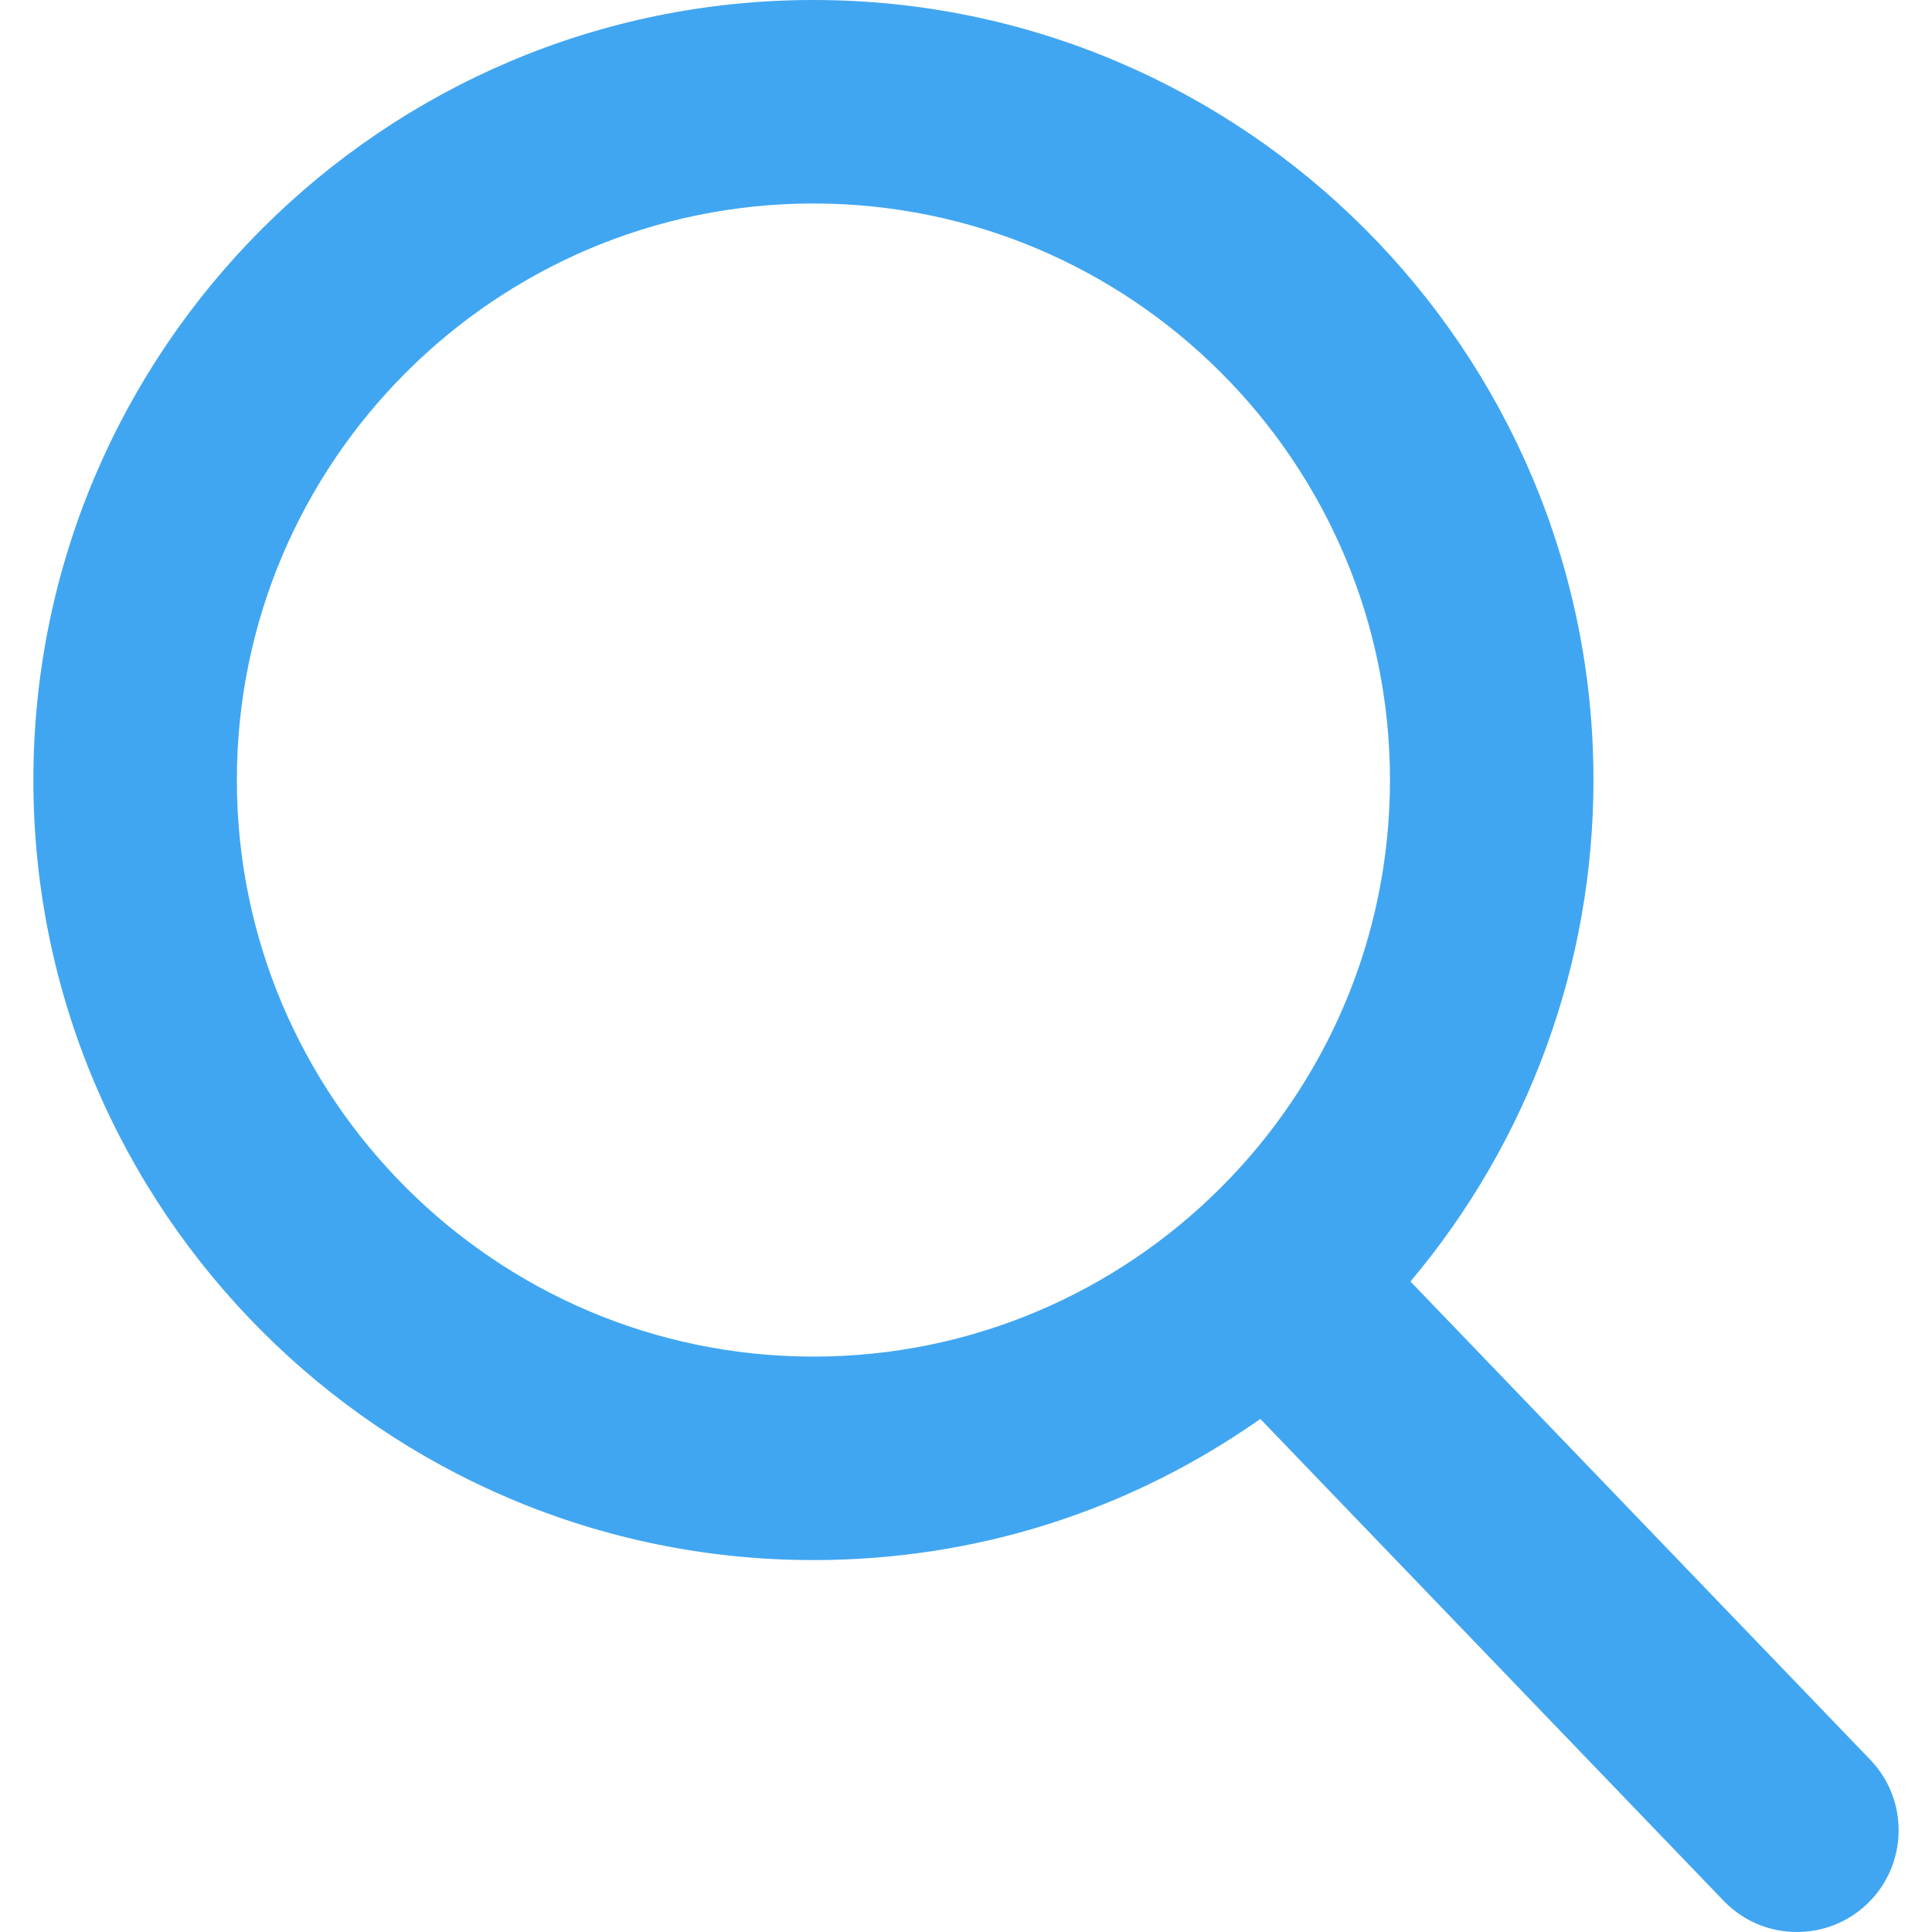
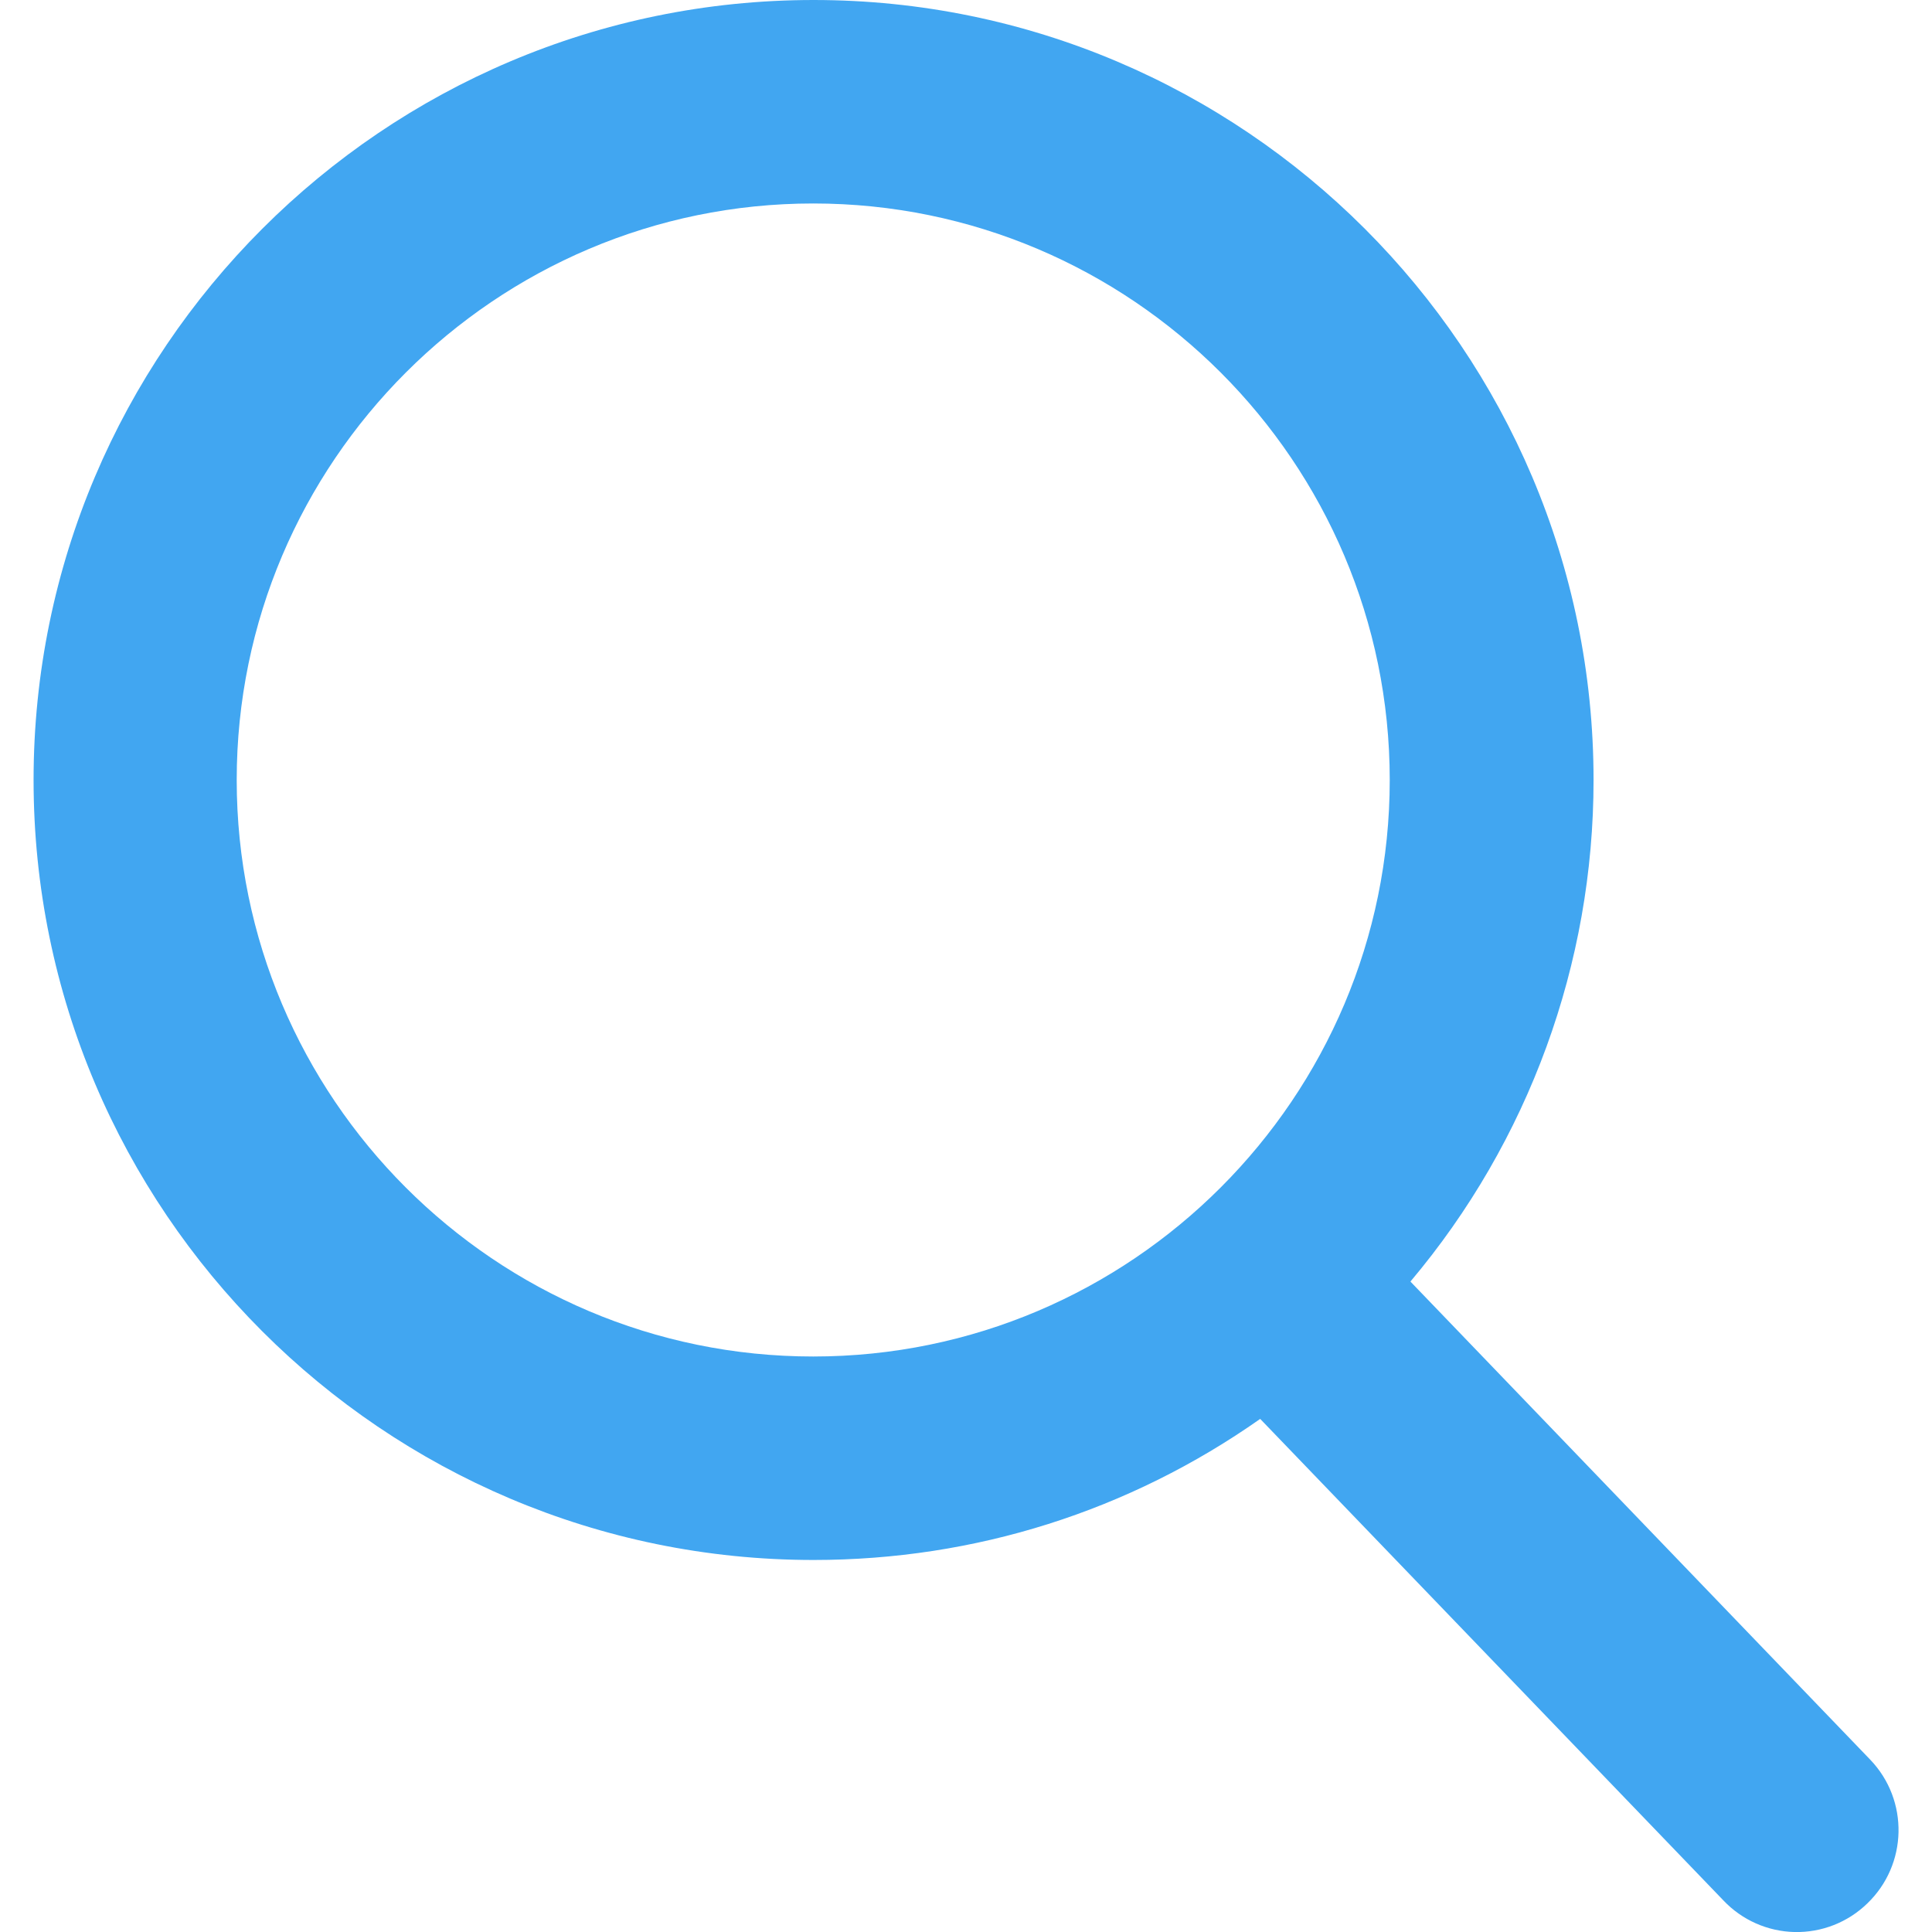
- <svg xmlns="http://www.w3.org/2000/svg" version="1.1" id="Capa_1" x="0px" y="0px" viewBox="0 0 56.966 56.966" style="enable-background:new 0 0 56.966 56.966;" xml:space="preserve" width="512px" height="512px">
-   <g>
-     <path d="M55.146,51.887L41.588,37.786c3.486-4.144,5.396-9.358,5.396-14.786c0-12.682-10.318-23-23-23s-23,10.318-23,23  s10.318,23,23,23c4.761,0,9.298-1.436,13.177-4.162l13.661,14.208c0.571,0.593,1.339,0.92,2.162,0.92  c0.779,0,1.518-0.297,2.079-0.837C56.255,54.982,56.293,53.08,55.146,51.887z M23.984,6c9.374,0,17,7.626,17,17s-7.626,17-17,17  s-17-7.626-17-17S14.61,6,23.984,6z" data-original="#000000" class="active-path" data-old_color="#000000" fill="#41A6F1" />
-   </g>
+ <svg xmlns="http://www.w3.org/2000/svg" viewBox="0 0 56.97 56.97" width="512" height="512">
+   <path d="M55.15 51.89l-13.56-14.1A22.93 22.93 0 0 0 46.99 23c0-12.68-10.32-23-23-23s-23 10.32-23 23 10.31 23 23 23c4.76 0 9.3-1.44 13.17-4.16l13.66 14.2a2.98 2.98 0 0 0 4.24.09 3 3 0 0 0 .09-4.24zM23.98 6c9.38 0 17 7.63 17 17s-7.62 17-17 17-17-7.63-17-17 7.63-17 17-17z" data-original="#000000" class="active-path" data-old_color="#000000" fill="#41A6F1" />
</svg>
